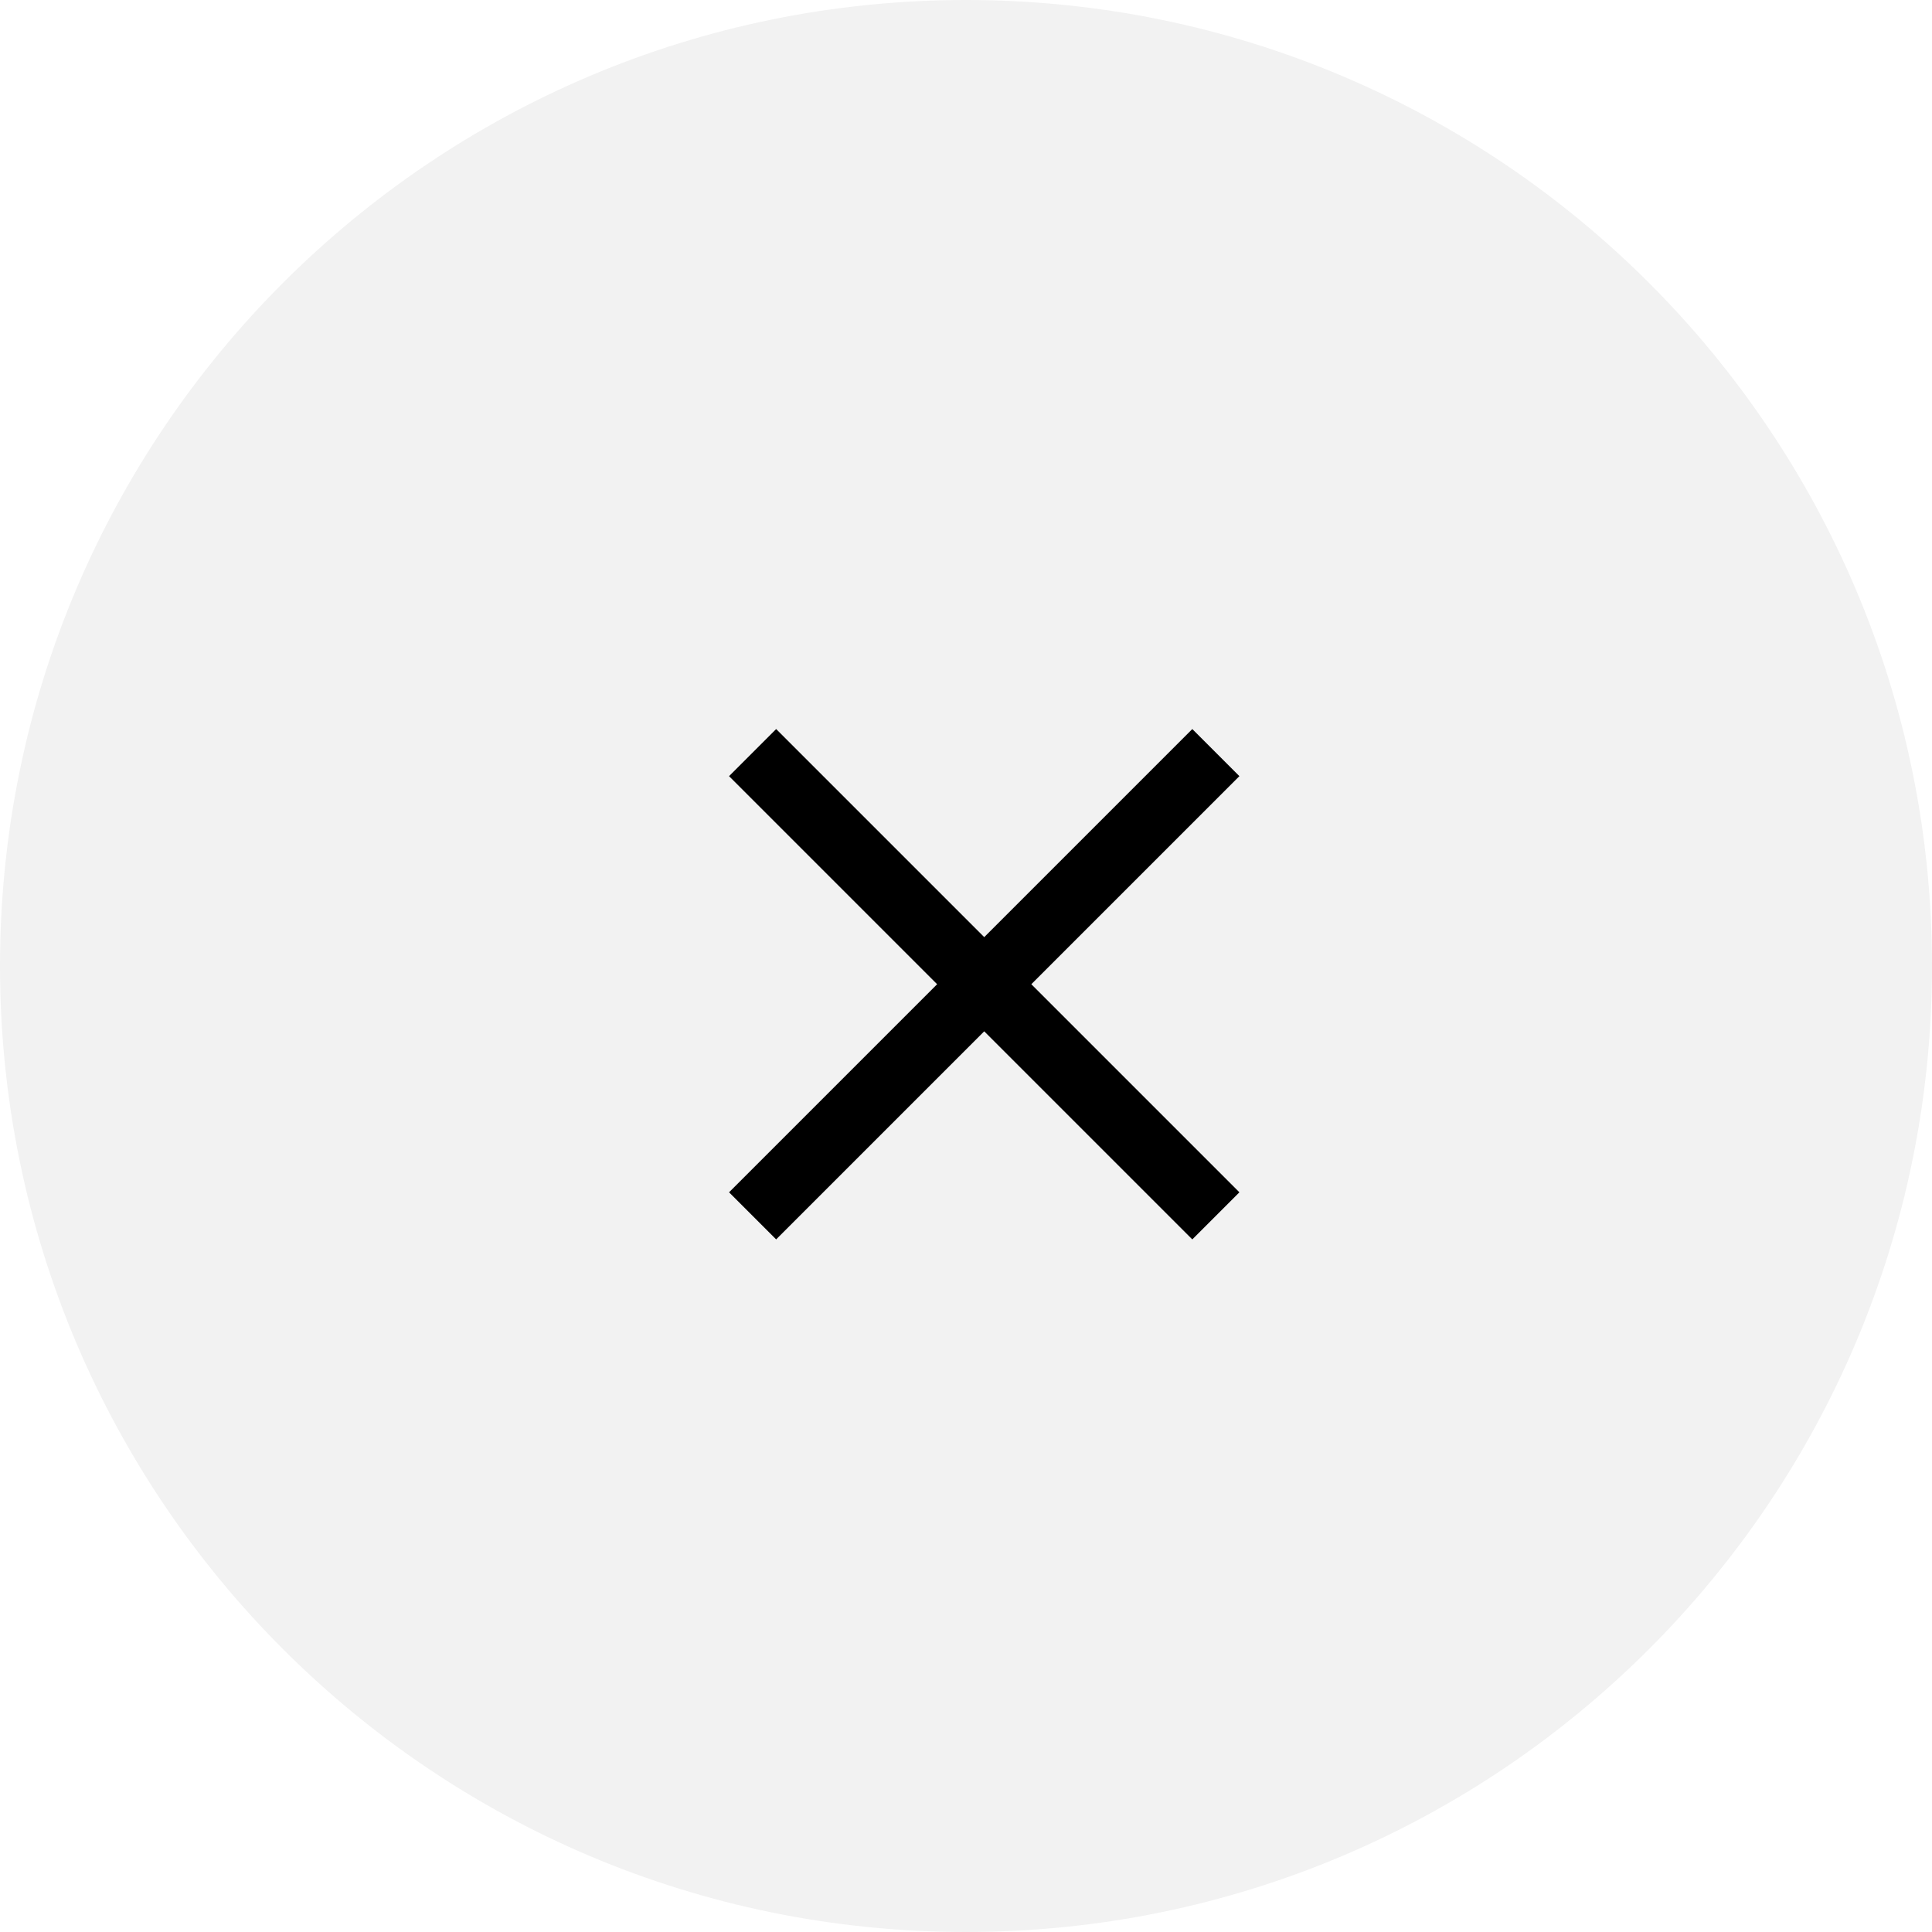
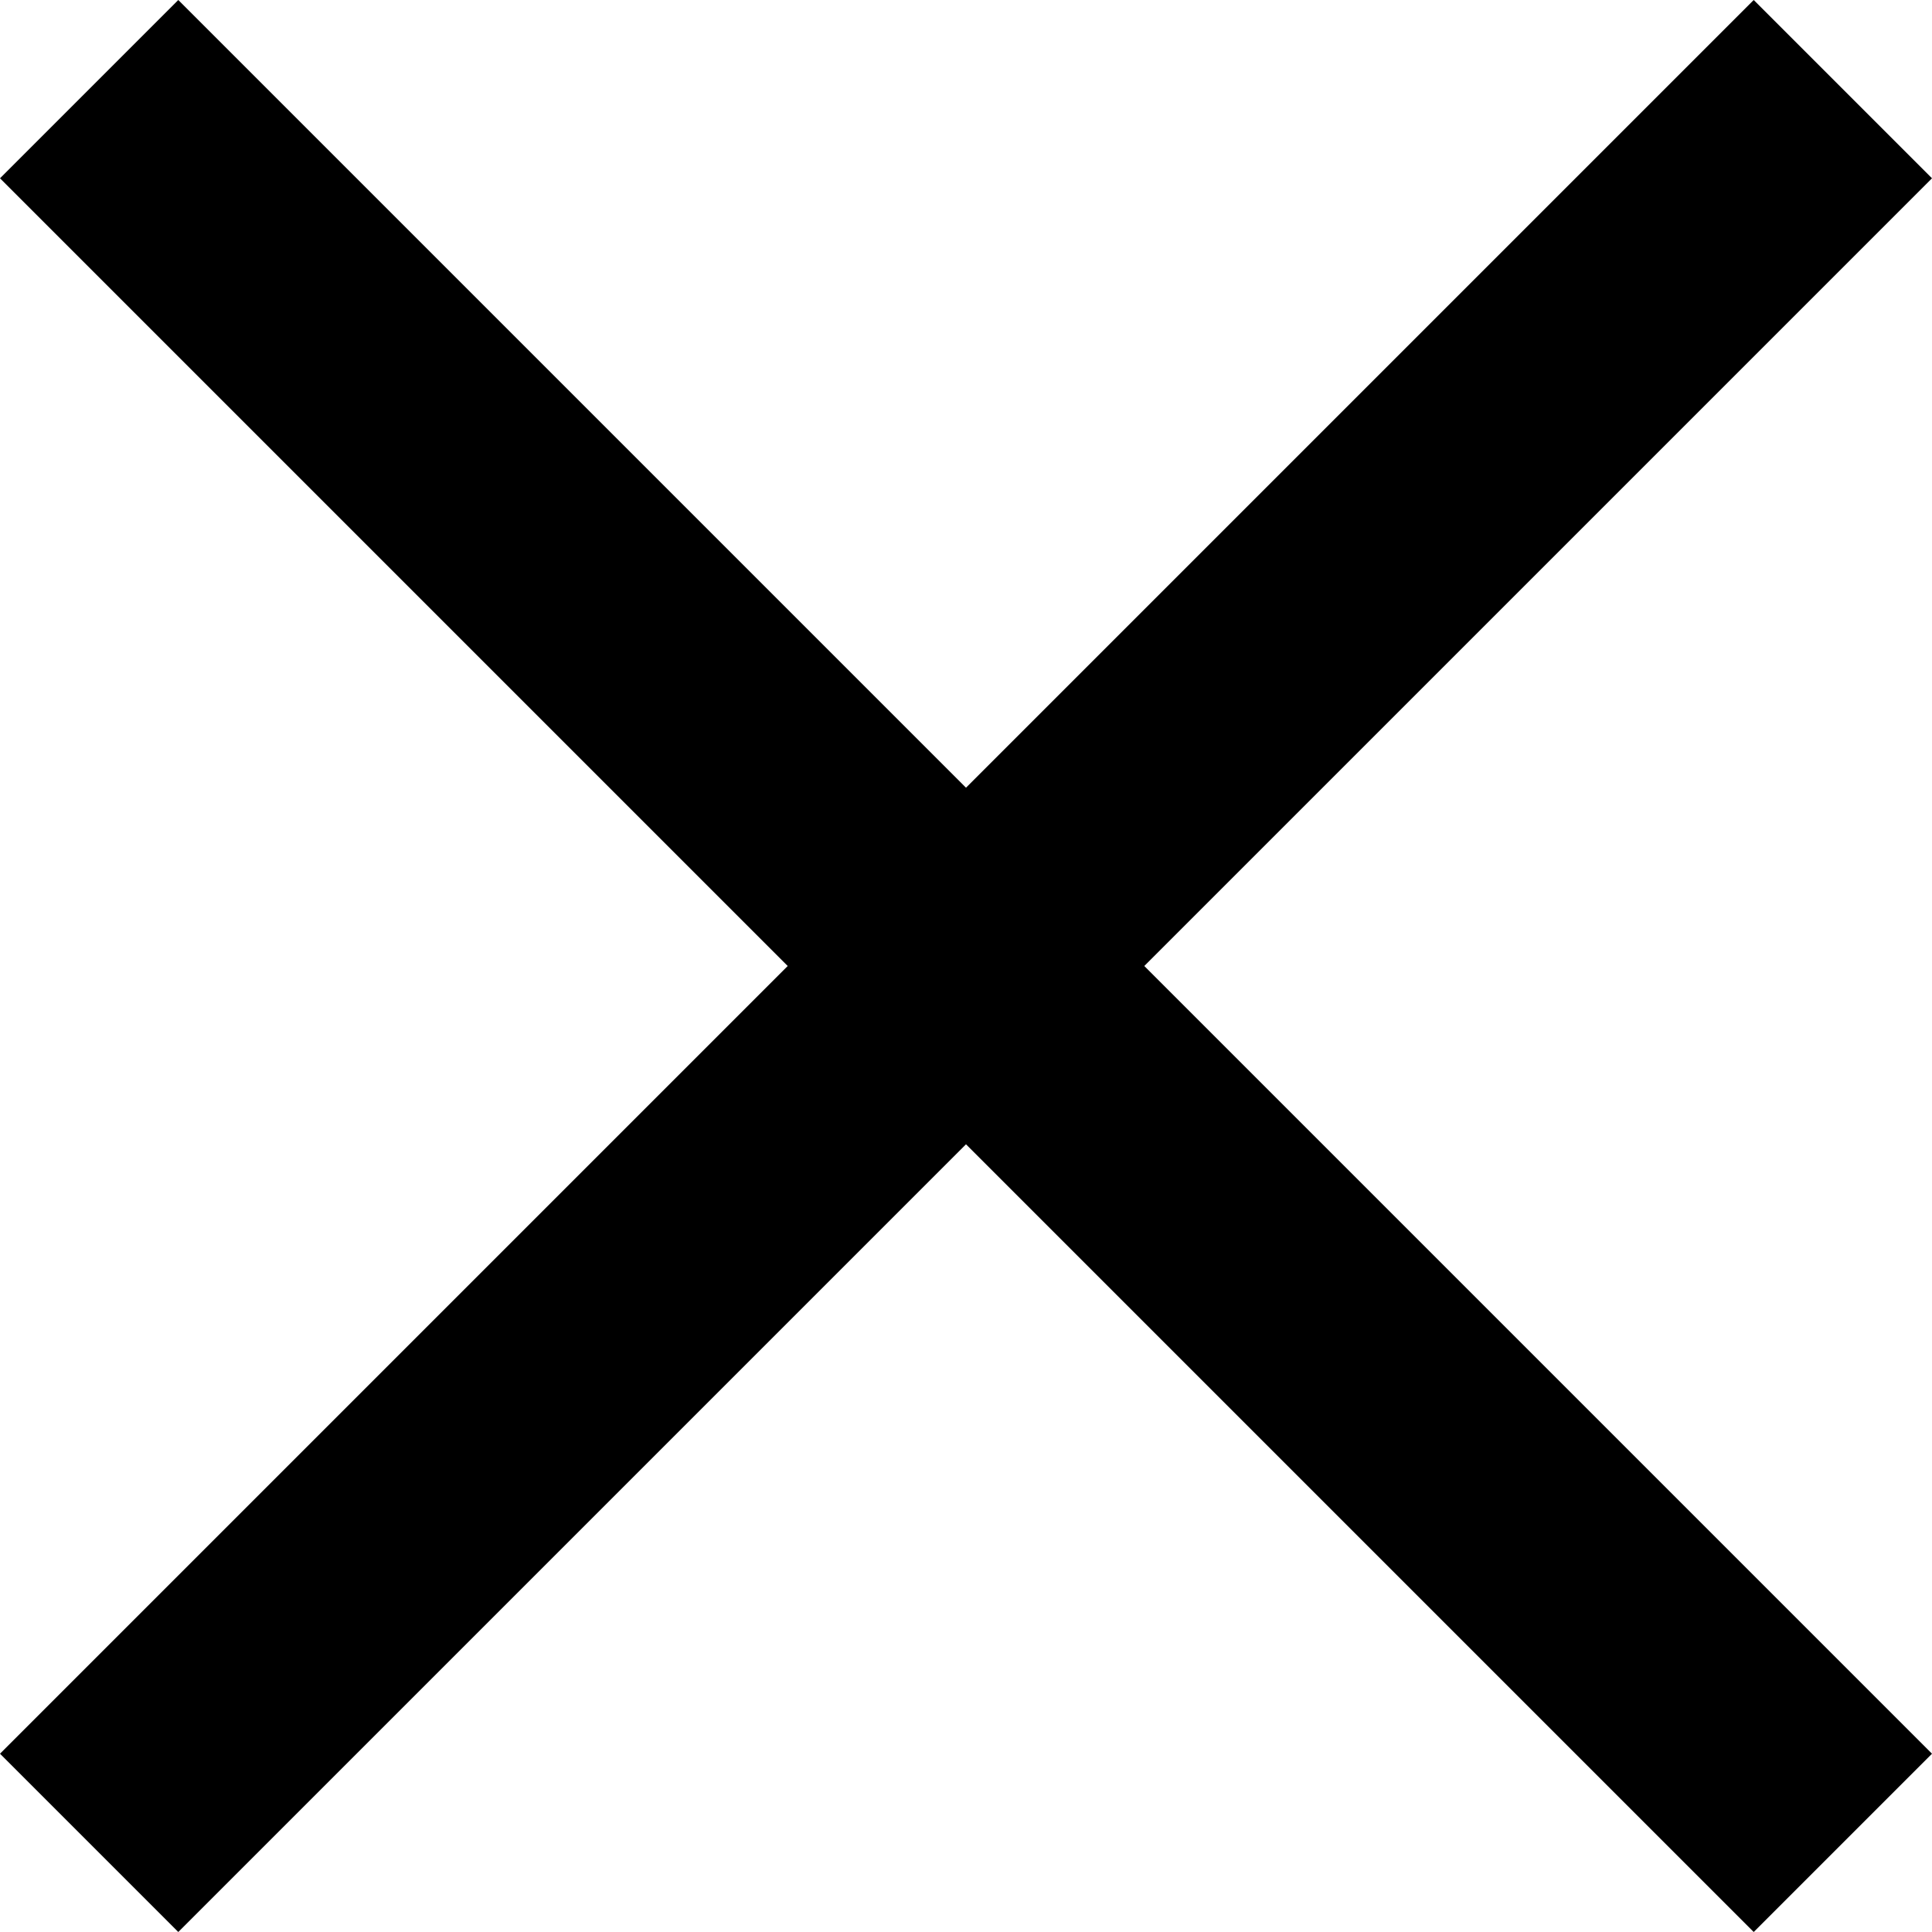
- <svg xmlns="http://www.w3.org/2000/svg" width="53" height="53" viewBox="0 0 53 53" fill="none">
-   <circle cx="26.5" cy="26.5" r="26.5" fill="#F2F2F2" />
-   <path d="M34 21.292L32.708 20L27 25.708L21.292 20L20 21.292L25.708 27L20 32.708L21.292 34L27 28.292L32.708 34L34 32.708L28.292 27L34 21.292Z" fill="black" />
+ <svg xmlns="http://www.w3.org/2000/svg" width="14" height="14" viewBox="0 0 14 14" fill="none">
+   <path d="M14 1.292L12.708 0L7 5.708L1.292 0L0 1.292L5.708 7L0 12.708L1.292 14L7 8.292L12.708 14L14 12.708L8.292 7L14 1.292Z" fill="black" />
</svg>
